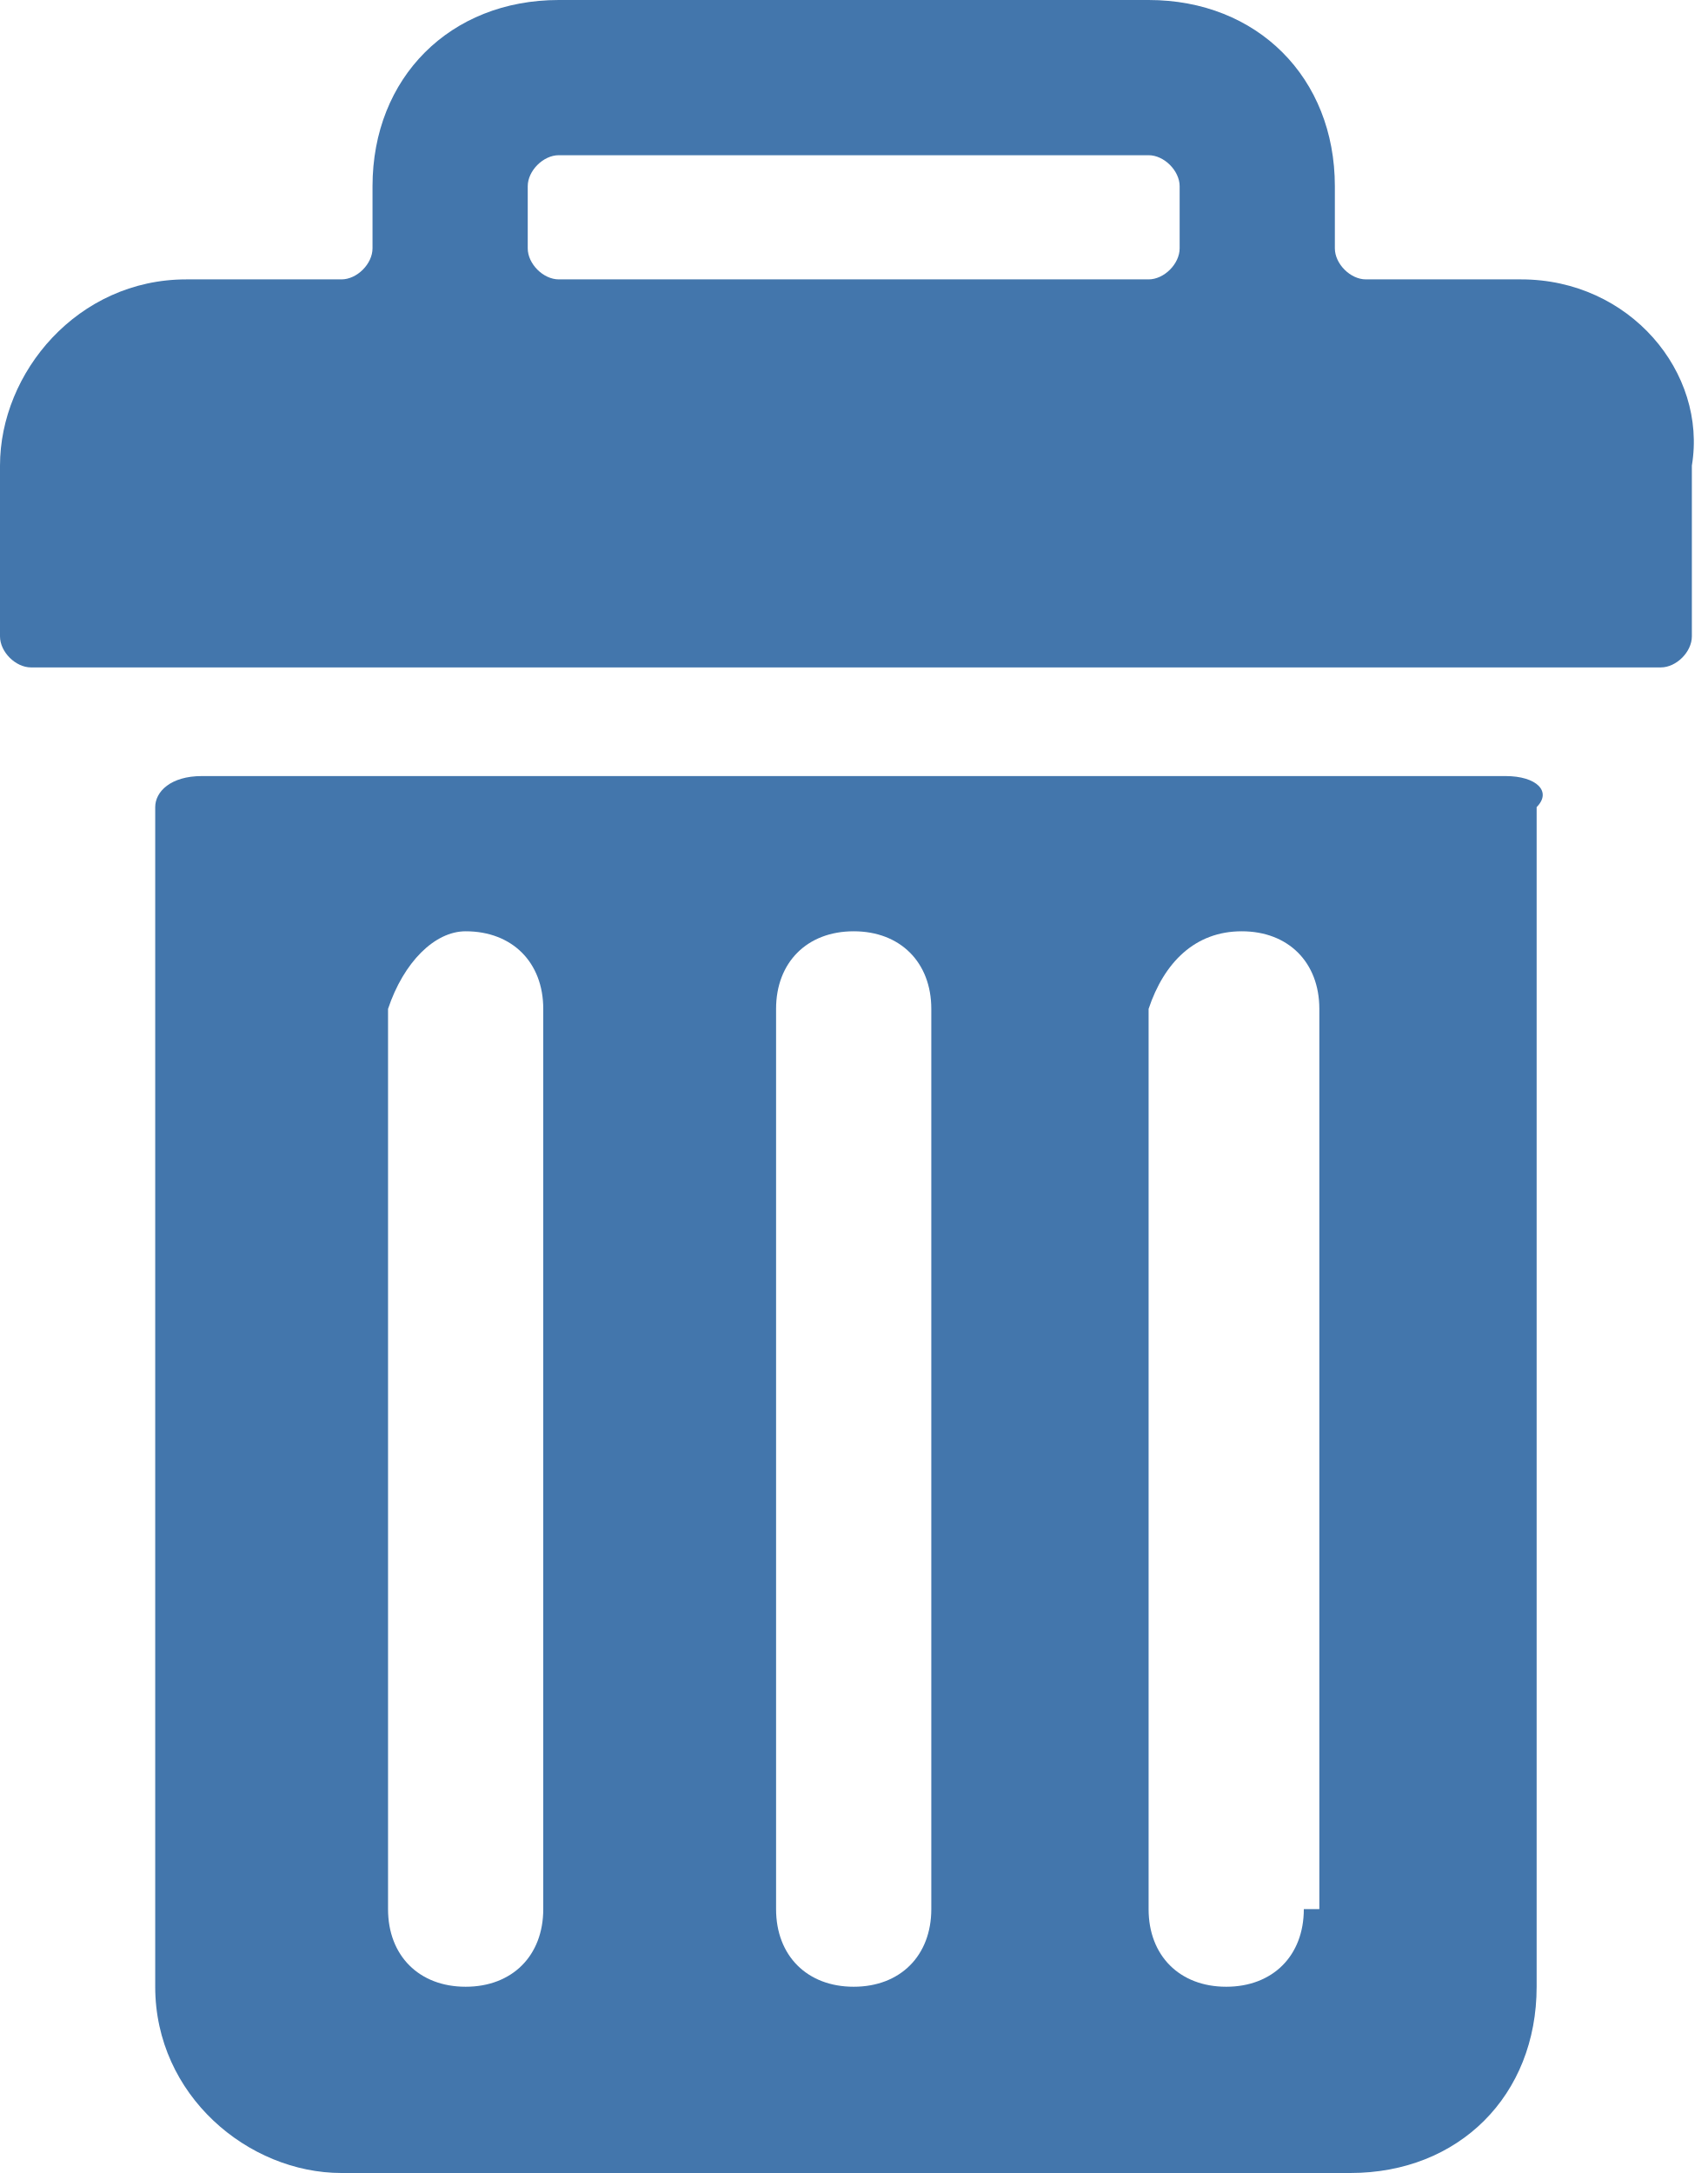
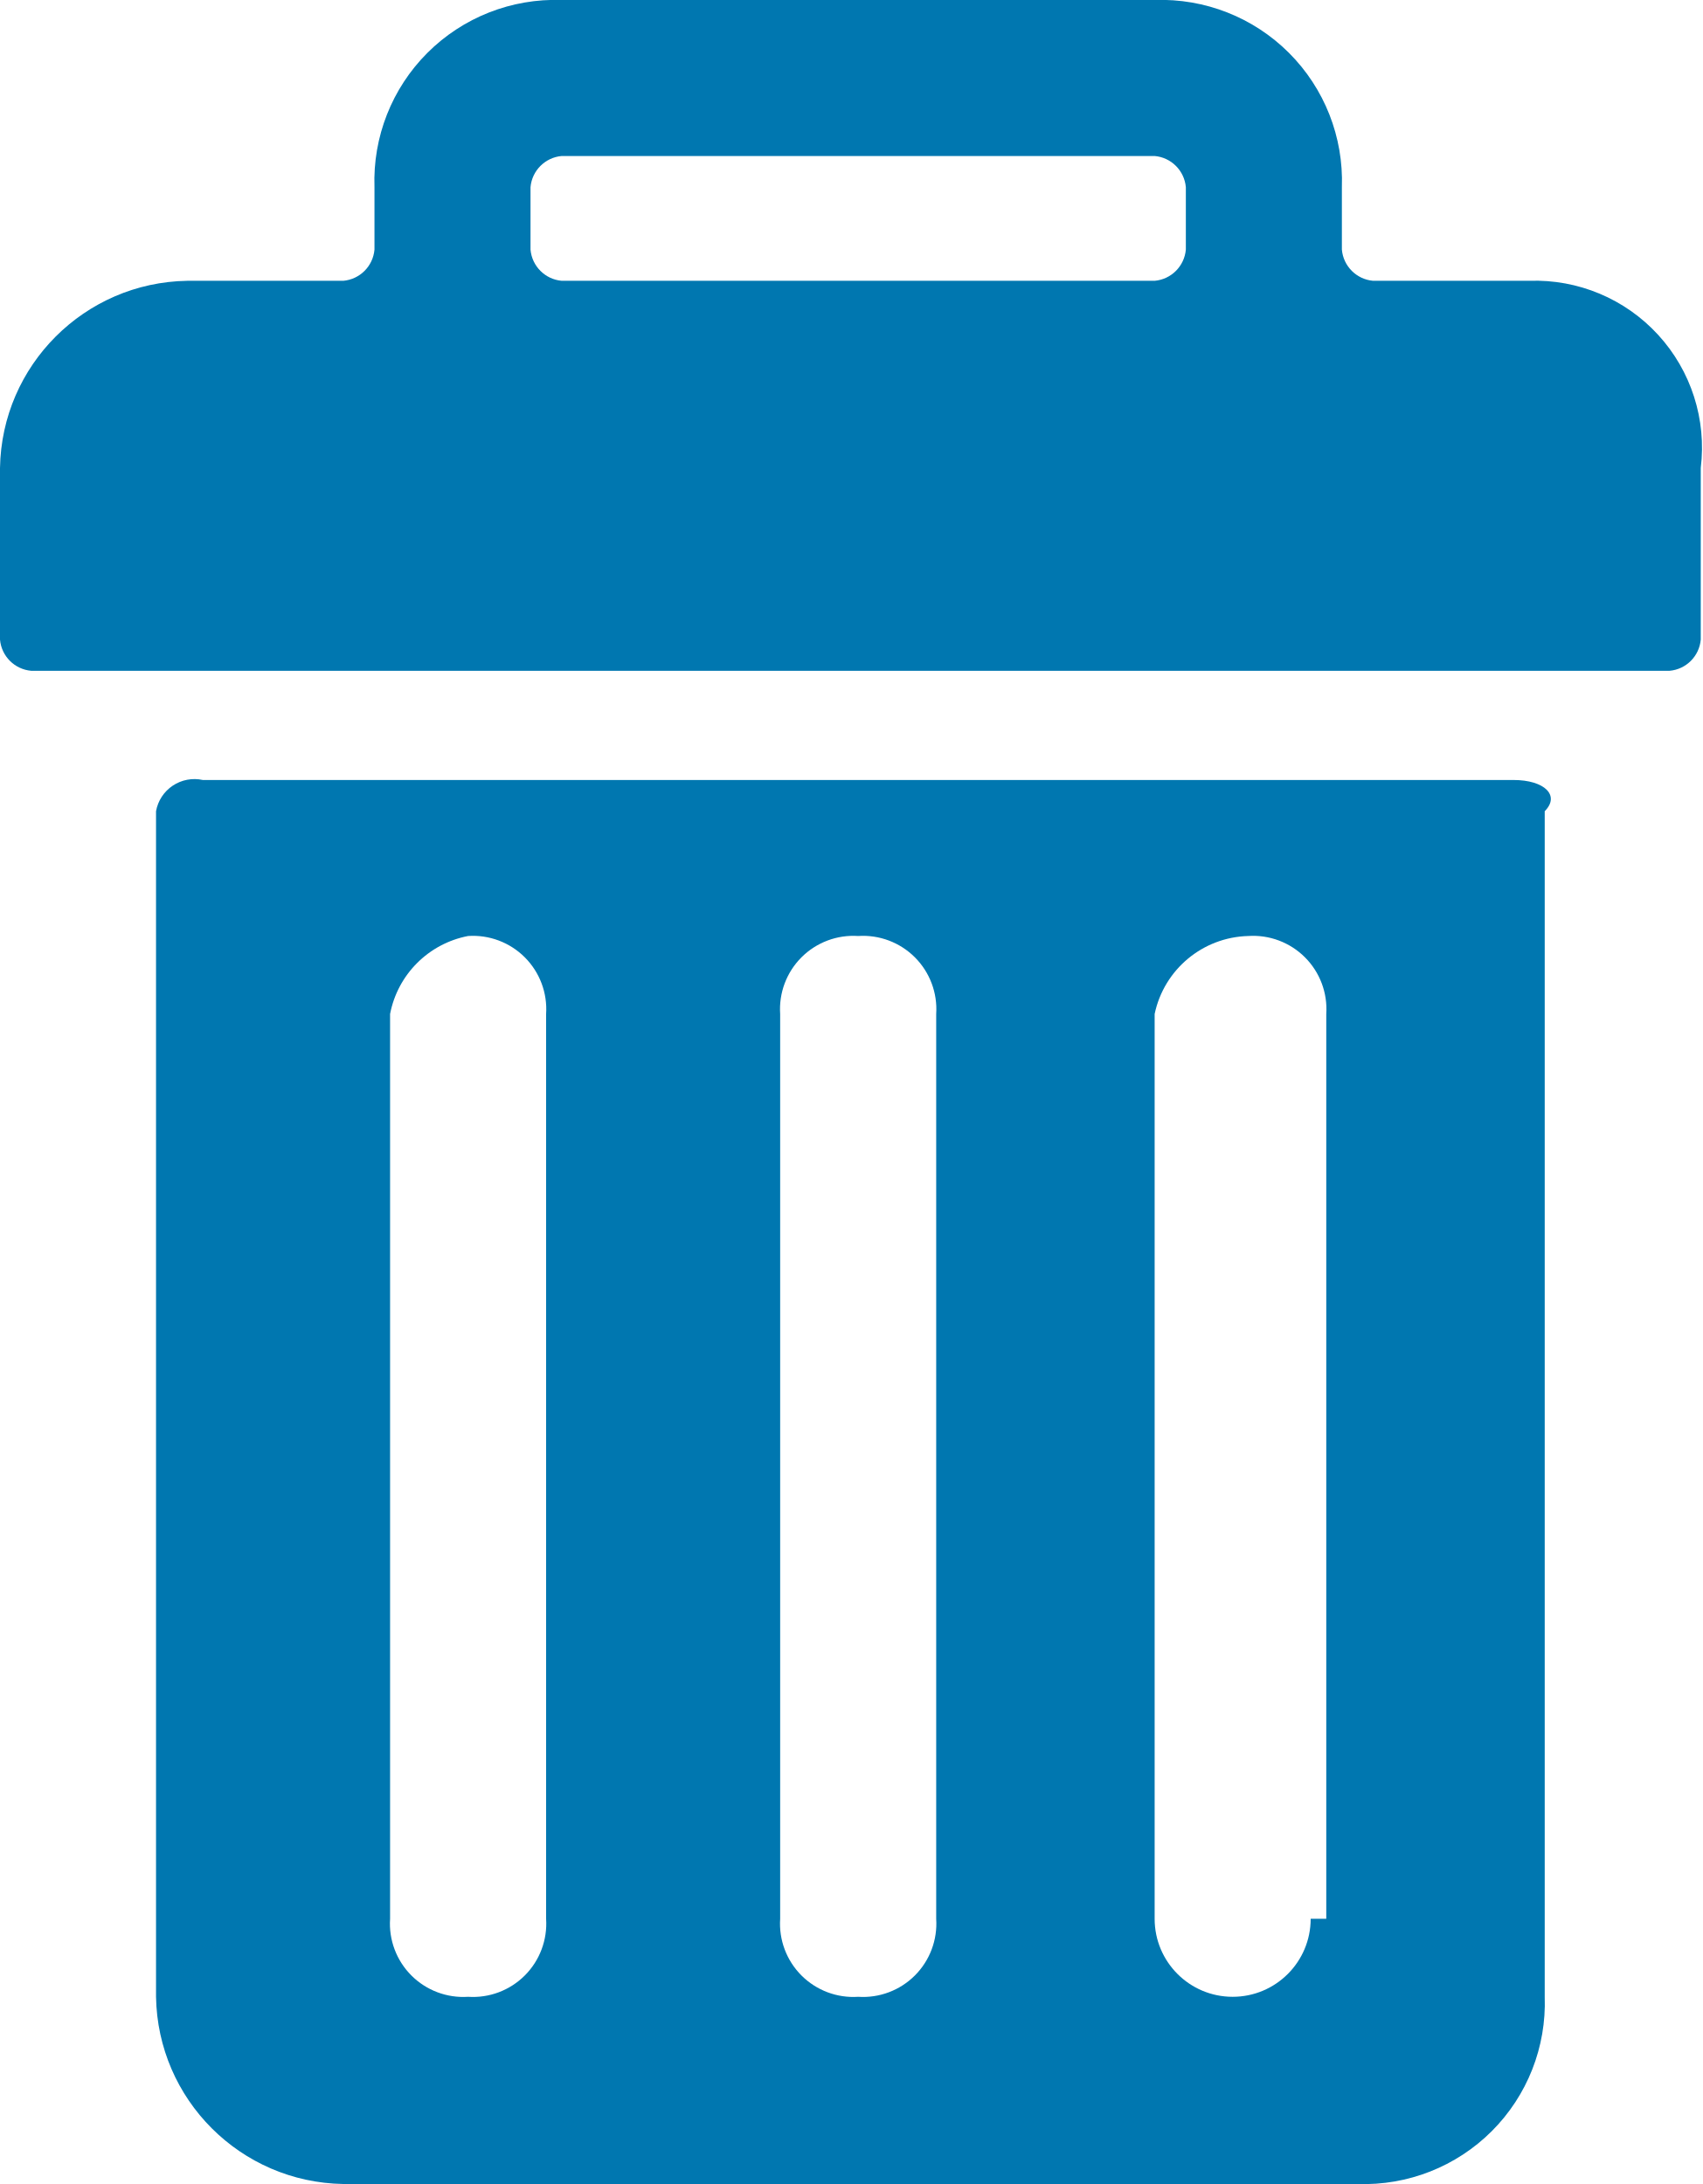
- <svg xmlns="http://www.w3.org/2000/svg" version="1.1" id="Capa_1" x="0px" y="0px" viewBox="0 0 11 14" enable-background="new 0 0 11 14" xml:space="preserve">
-   <g>
-     <path fill="#4376AC" d="M9.8,1.8H8.8c-0.1,0-0.2-0.1-0.2-0.2V1.2C8.6,0.5,8.1,0,7.4,0H3.6C2.9,0,2.4,0.5,2.4,1.2v0.4   c0,0.1-0.1,0.2-0.2,0.2H1.2C0.5,1.8,0,2.4,0,3v1.1c0,0.1,0.1,0.2,0.2,0.2h10.5c0.1,0,0.2-0.1,0.2-0.2V3C11,2.4,10.5,1.8,9.8,1.8   L9.8,1.8z M7.6,1.6c0,0.1-0.1,0.2-0.2,0.2H3.6c-0.1,0-0.2-0.1-0.2-0.2V1.2c0-0.1,0.1-0.2,0.2-0.2h3.8c0.1,0,0.2,0.1,0.2,0.2V1.6z    M7.6,1.6" />
-     <path fill="#4376AC" d="M9.7,5H1.3C1.1,5,1,5.1,1,5.2v7.6C1,13.5,1.6,14,2.2,14h6.5c0.7,0,1.2-0.5,1.2-1.2V5.2C10,5.1,9.9,5,9.7,5   L9.7,5z M3.5,12.3c0,0.3-0.2,0.5-0.5,0.5c-0.3,0-0.5-0.2-0.5-0.5V6.5C2.6,6.2,2.8,6,3,6c0.3,0,0.5,0.2,0.5,0.5V12.3z M6,12.3   c0,0.3-0.2,0.5-0.5,0.5c-0.3,0-0.5-0.2-0.5-0.5V6.5C5,6.2,5.2,6,5.5,6C5.8,6,6,6.2,6,6.5V12.3z M8.4,12.3c0,0.3-0.2,0.5-0.5,0.5   c-0.3,0-0.5-0.2-0.5-0.5V6.5C7.5,6.2,7.7,6,8,6c0.3,0,0.5,0.2,0.5,0.5V12.3z M8.4,12.3" />
-   </g>
+ <svg xmlns="http://www.w3.org/2000/svg" id="Capa_1" data-name="Capa 1" viewBox="0 0 10.91 14">
+   <defs>
+     <style>.cls-1{fill:#0077b0;}</style>
+   </defs>
+   <path class="cls-1" d="M9.8,1.8h-1a0.22,0.22,0,0,1-.2-0.2V1.2A1.16,1.16,0,0,0,7.4,0H3.6A1.16,1.16,0,0,0,2.4,1.2V1.6a0.22,0.22,0,0,1-.2.2h-1A1.22,1.22,0,0,0,0,3V4.1a0.22,0.22,0,0,0,.2.2H10.7a0.22,0.22,0,0,0,.2-0.2V3A1.07,1.07,0,0,0,9.8,1.8h0ZM7.6,1.6a0.22,0.22,0,0,1-.2.2H3.6a0.22,0.22,0,0,1-.2-0.2V1.2A0.22,0.22,0,0,1,3.6,1H7.4a0.22,0.22,0,0,1,.2.2V1.6Z" />
+   <path class="cls-1" d="M9.7,5H1.3a0.25,0.25,0,0,0-.3.2v7.6A1.22,1.22,0,0,0,2.2,14H8.7a1.16,1.16,0,0,0,1.2-1.2V5.2C10,5.1,9.9,5,9.7,5h0ZM3.5,12.3a0.47,0.47,0,0,1-.5.5,0.47,0.47,0,0,1-.5-0.5V6.5A0.63,0.63,0,0,1,3,6a0.47,0.47,0,0,1,.5.5v5.8Zm2.5,0a0.47,0.47,0,0,1-.5.5A0.47,0.47,0,0,1,5,12.3V6.5A0.47,0.47,0,0,1,5.5,6a0.47,0.47,0,0,1,.5.5v5.8Zm2.4,0a0.5,0.5,0,0,1-1,0V6.5A0.63,0.63,0,0,1,8,6a0.47,0.47,0,0,1,.5.5v5.8H8.4Z" />
</svg>
